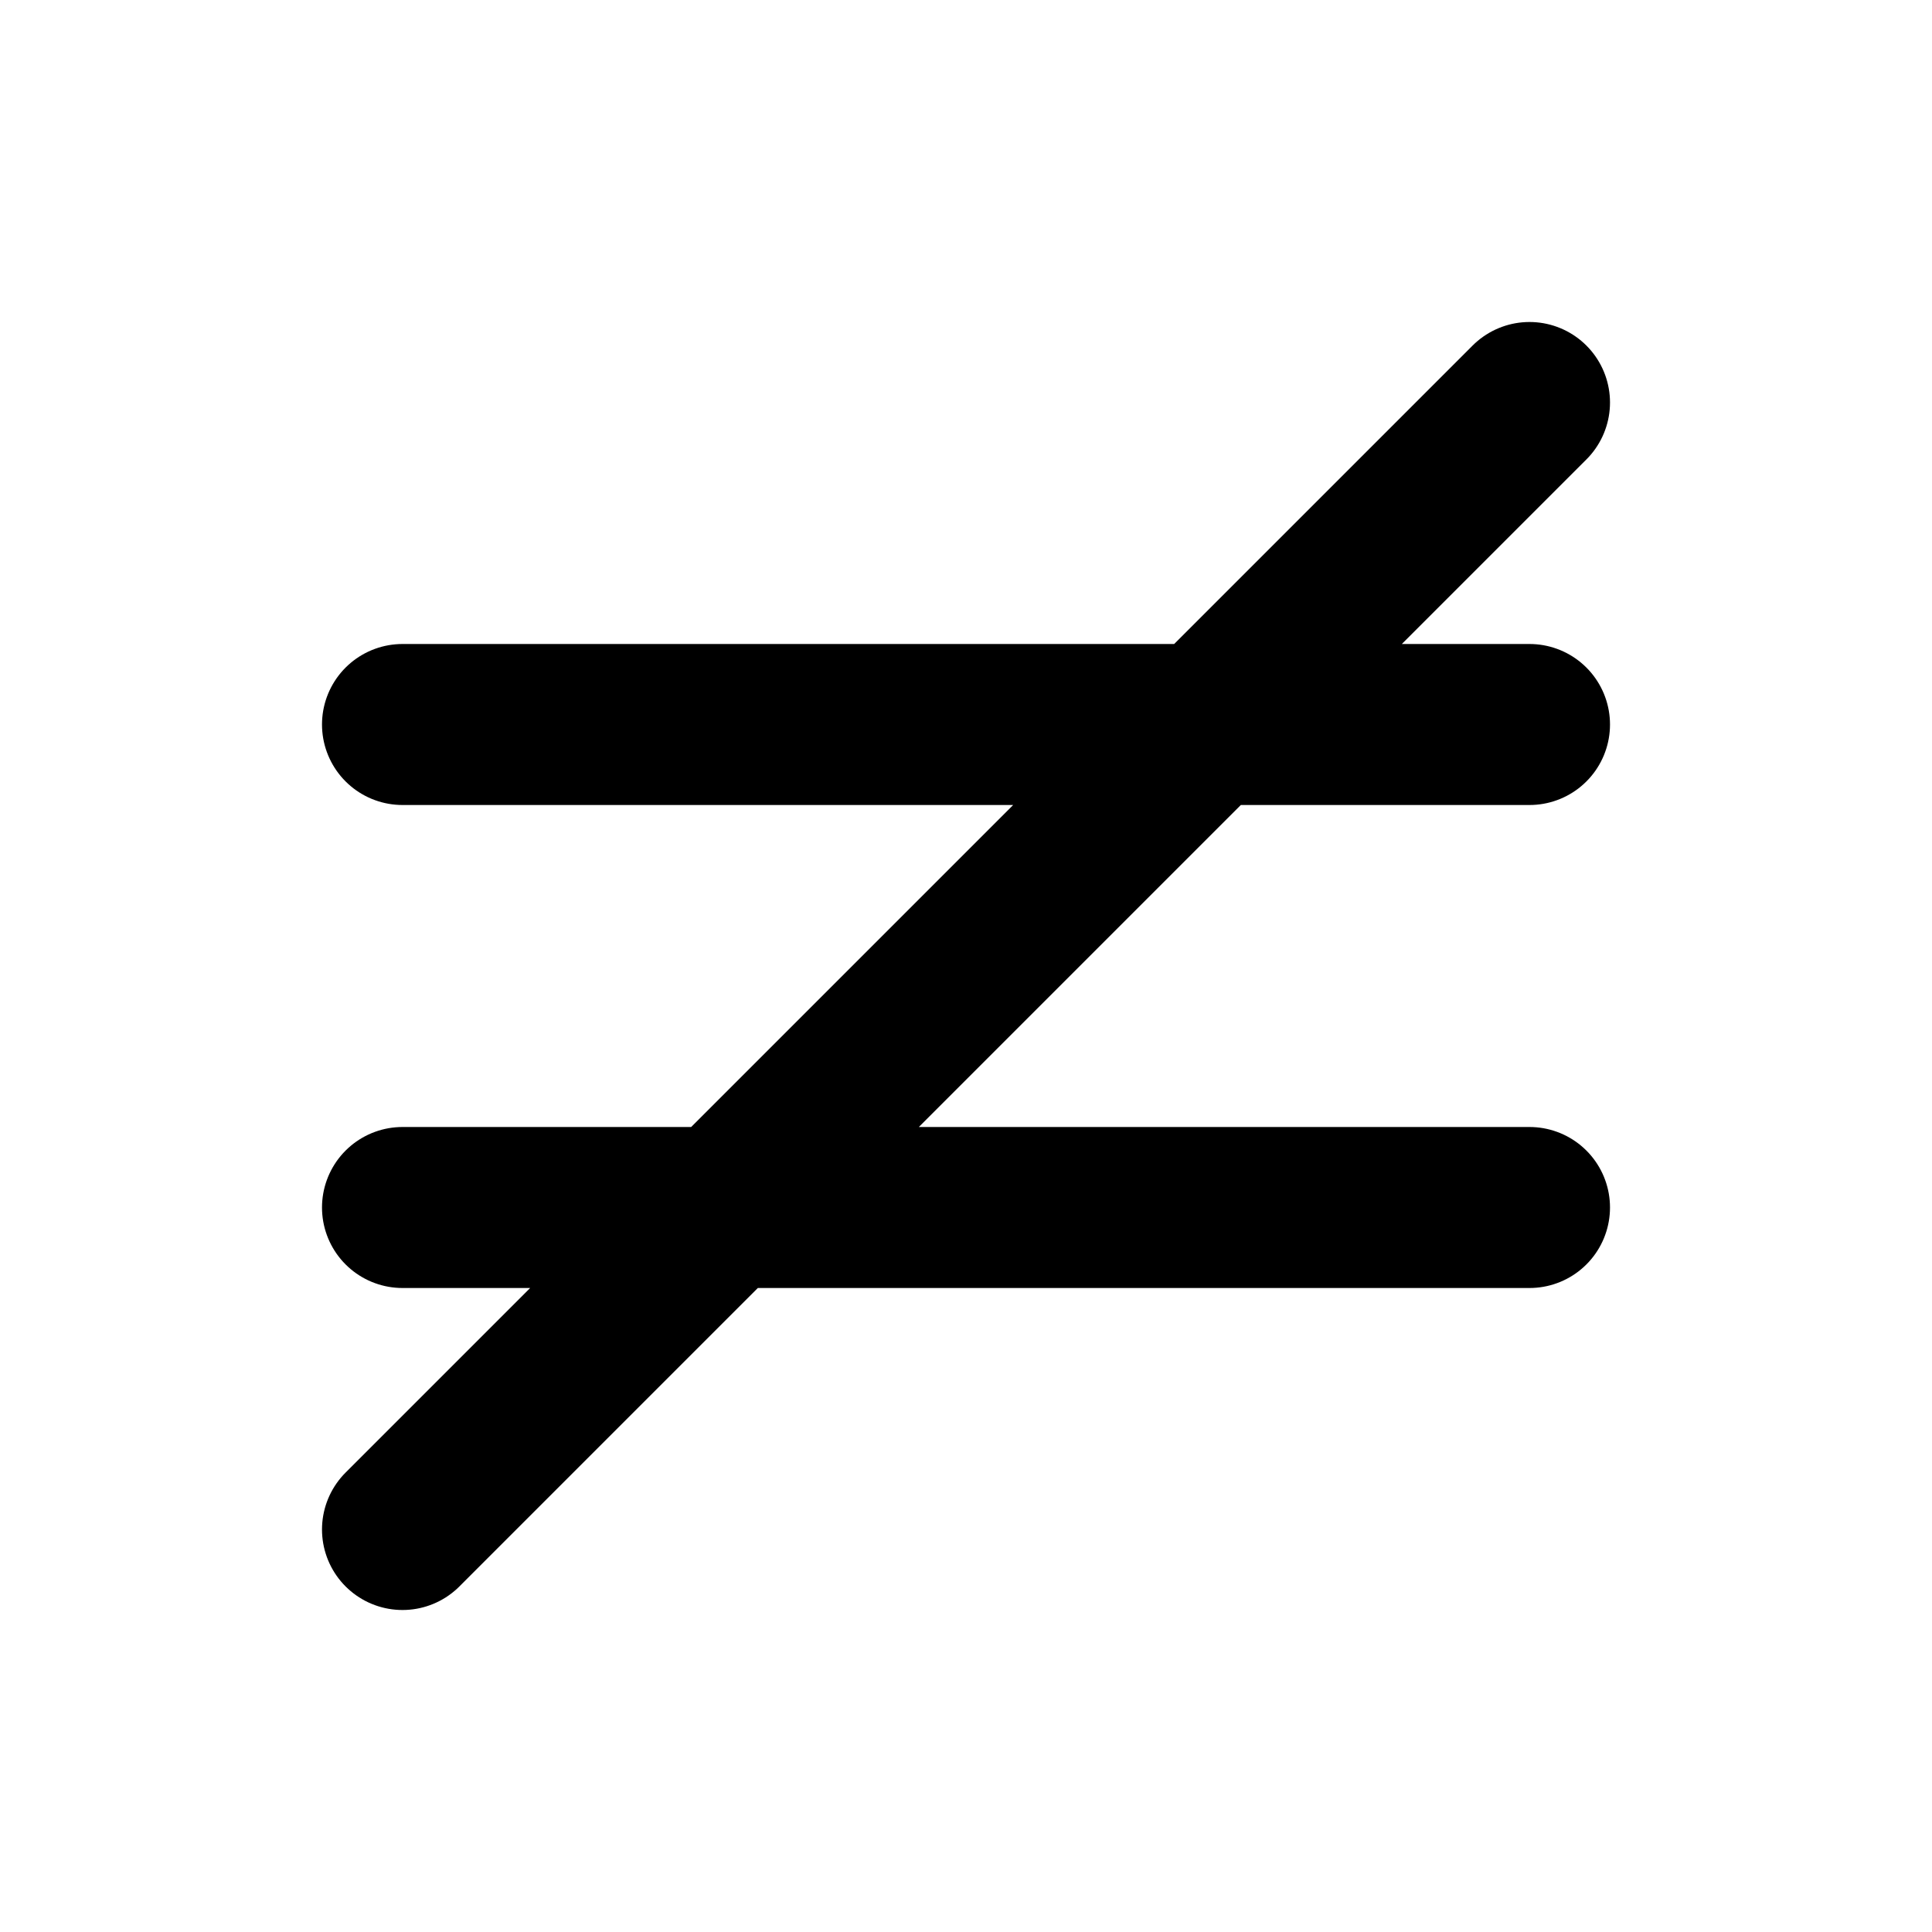
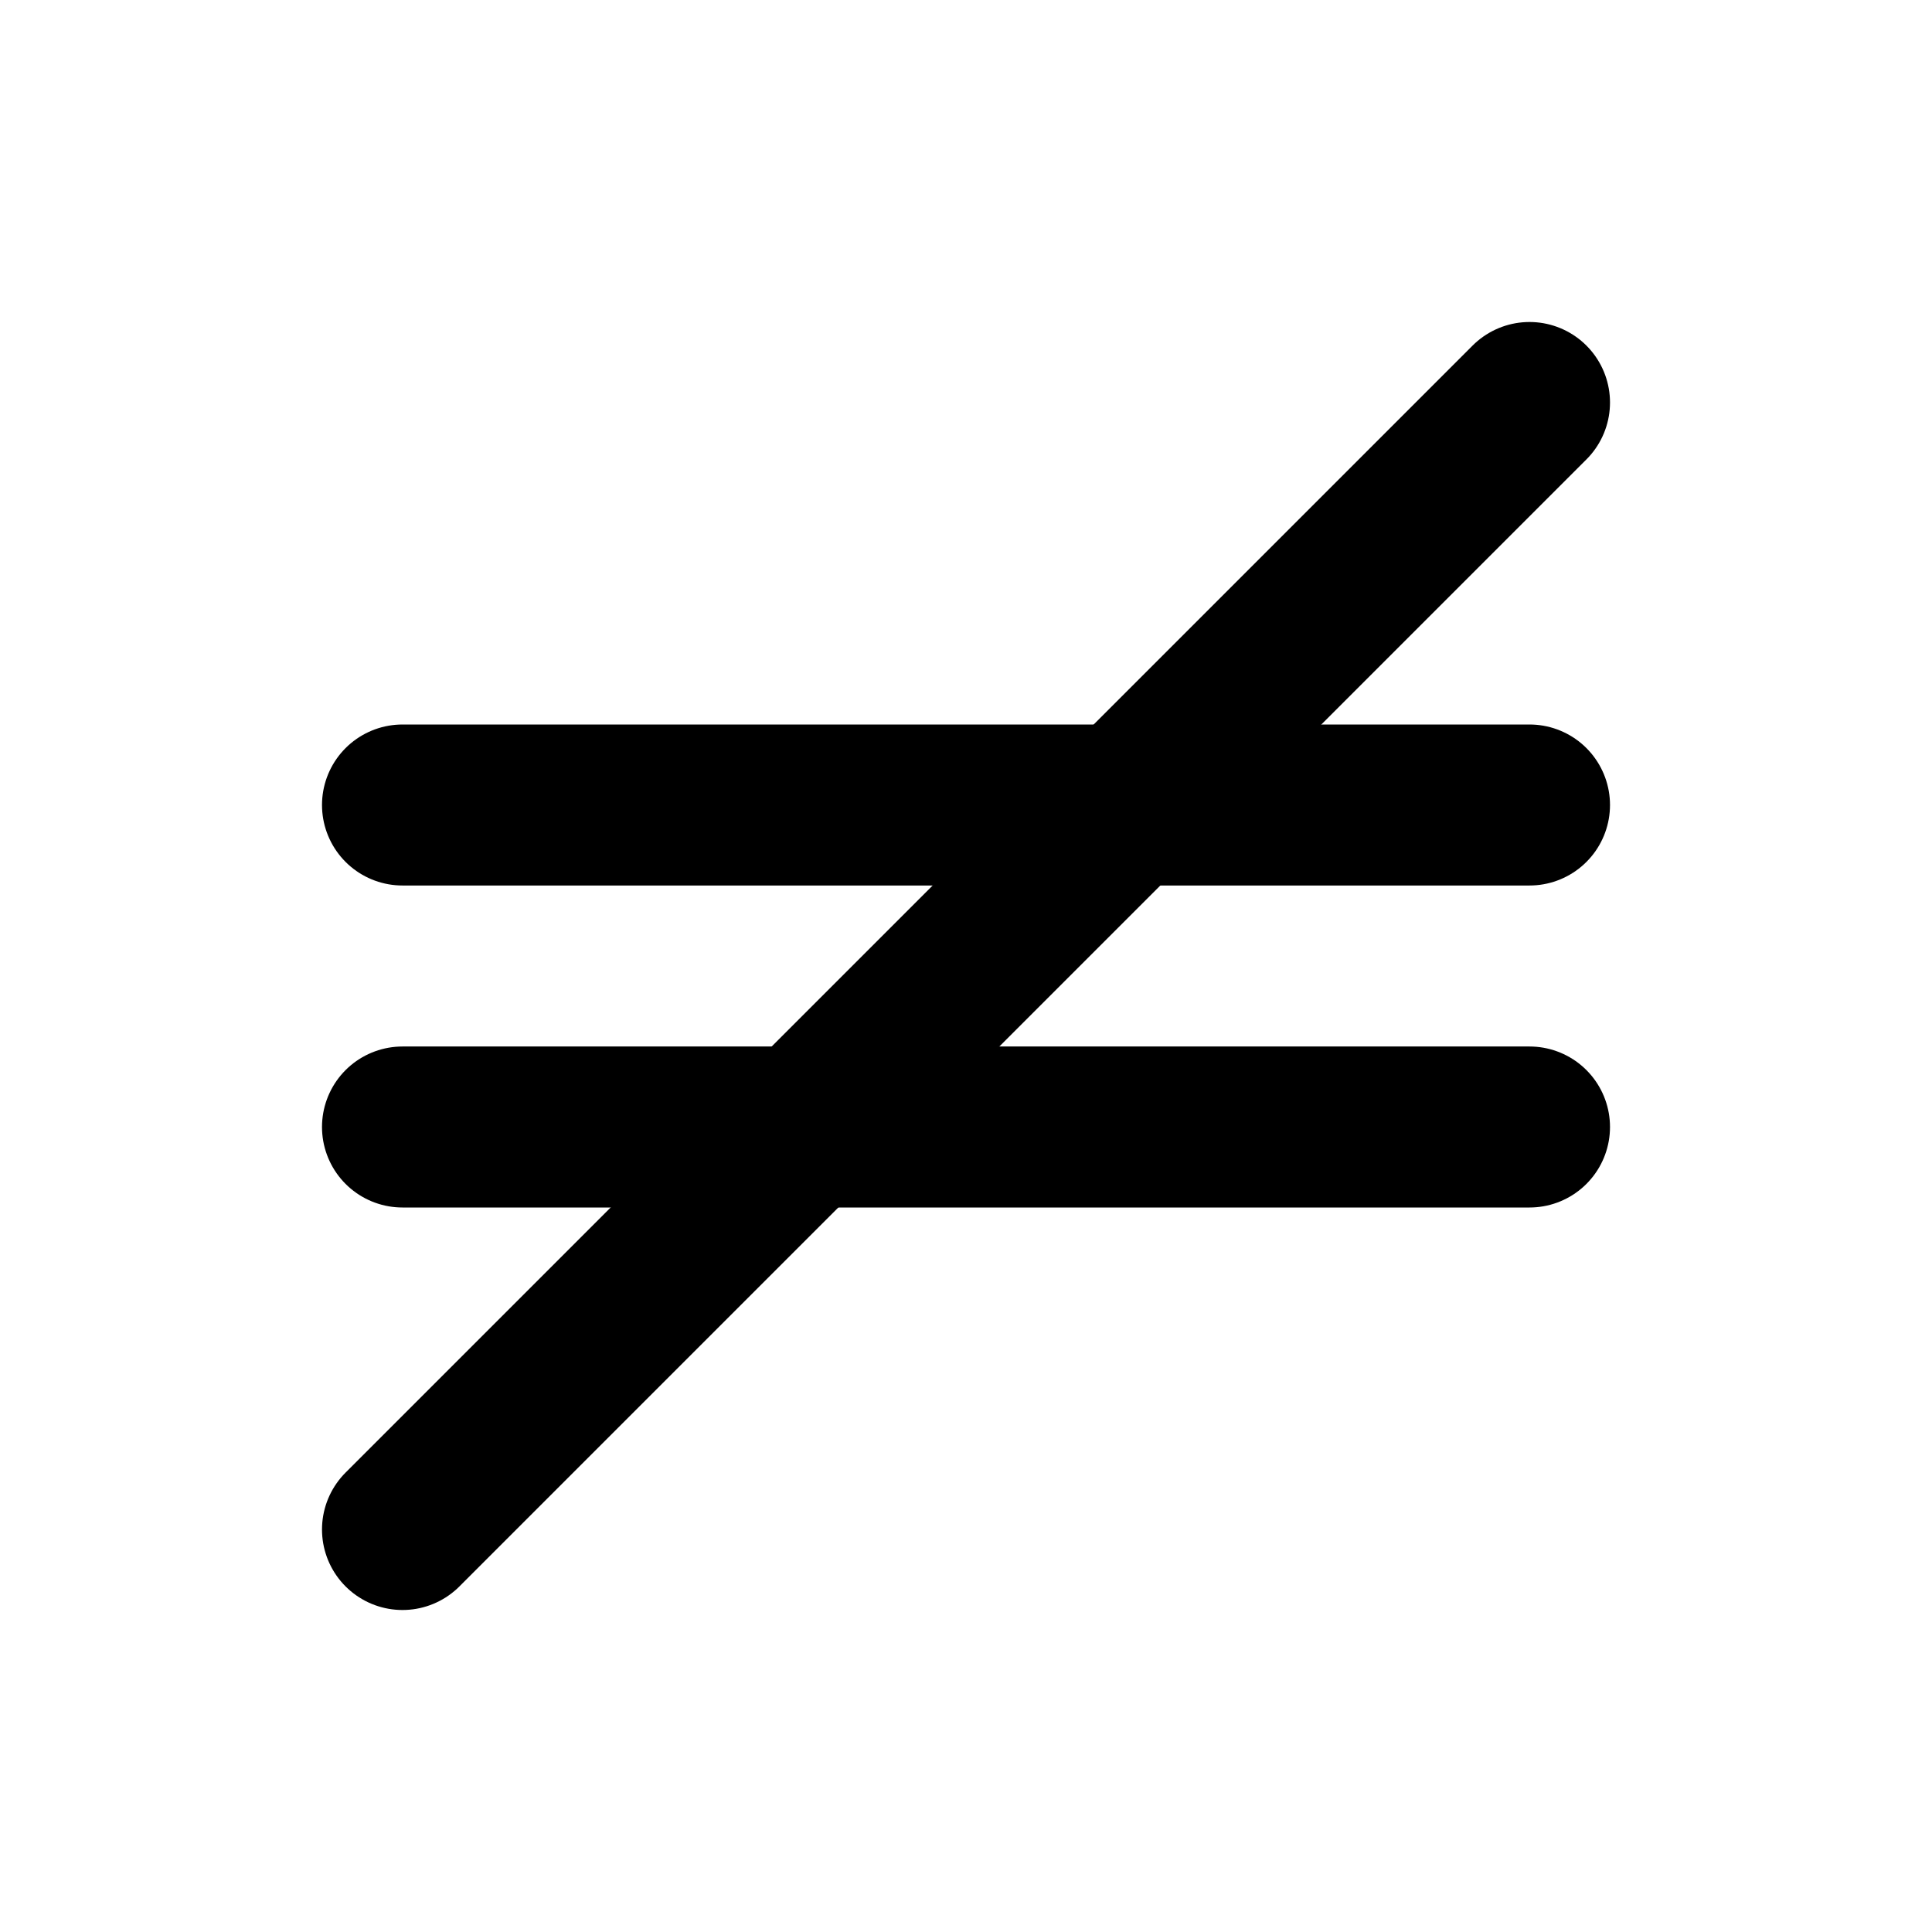
<svg xmlns="http://www.w3.org/2000/svg" class="icon icon-tabler icon-tabler-equal-not" width="24" height="24" viewBox="0 0 24 24" stroke-width="2" stroke="currentColor" fill="none" stroke-linecap="round" stroke-linejoin="round">
  <path stroke="none" d="M0 0h24v24H0z" fill="none" />
-   <path d="M5 9h14m-14 6h14m0 -10l-14 14" />
+   <path d="M5 10h14" />
+   <path d="M5 14h14" />
+   <path d="M5 19l14 -14" />
</svg>
